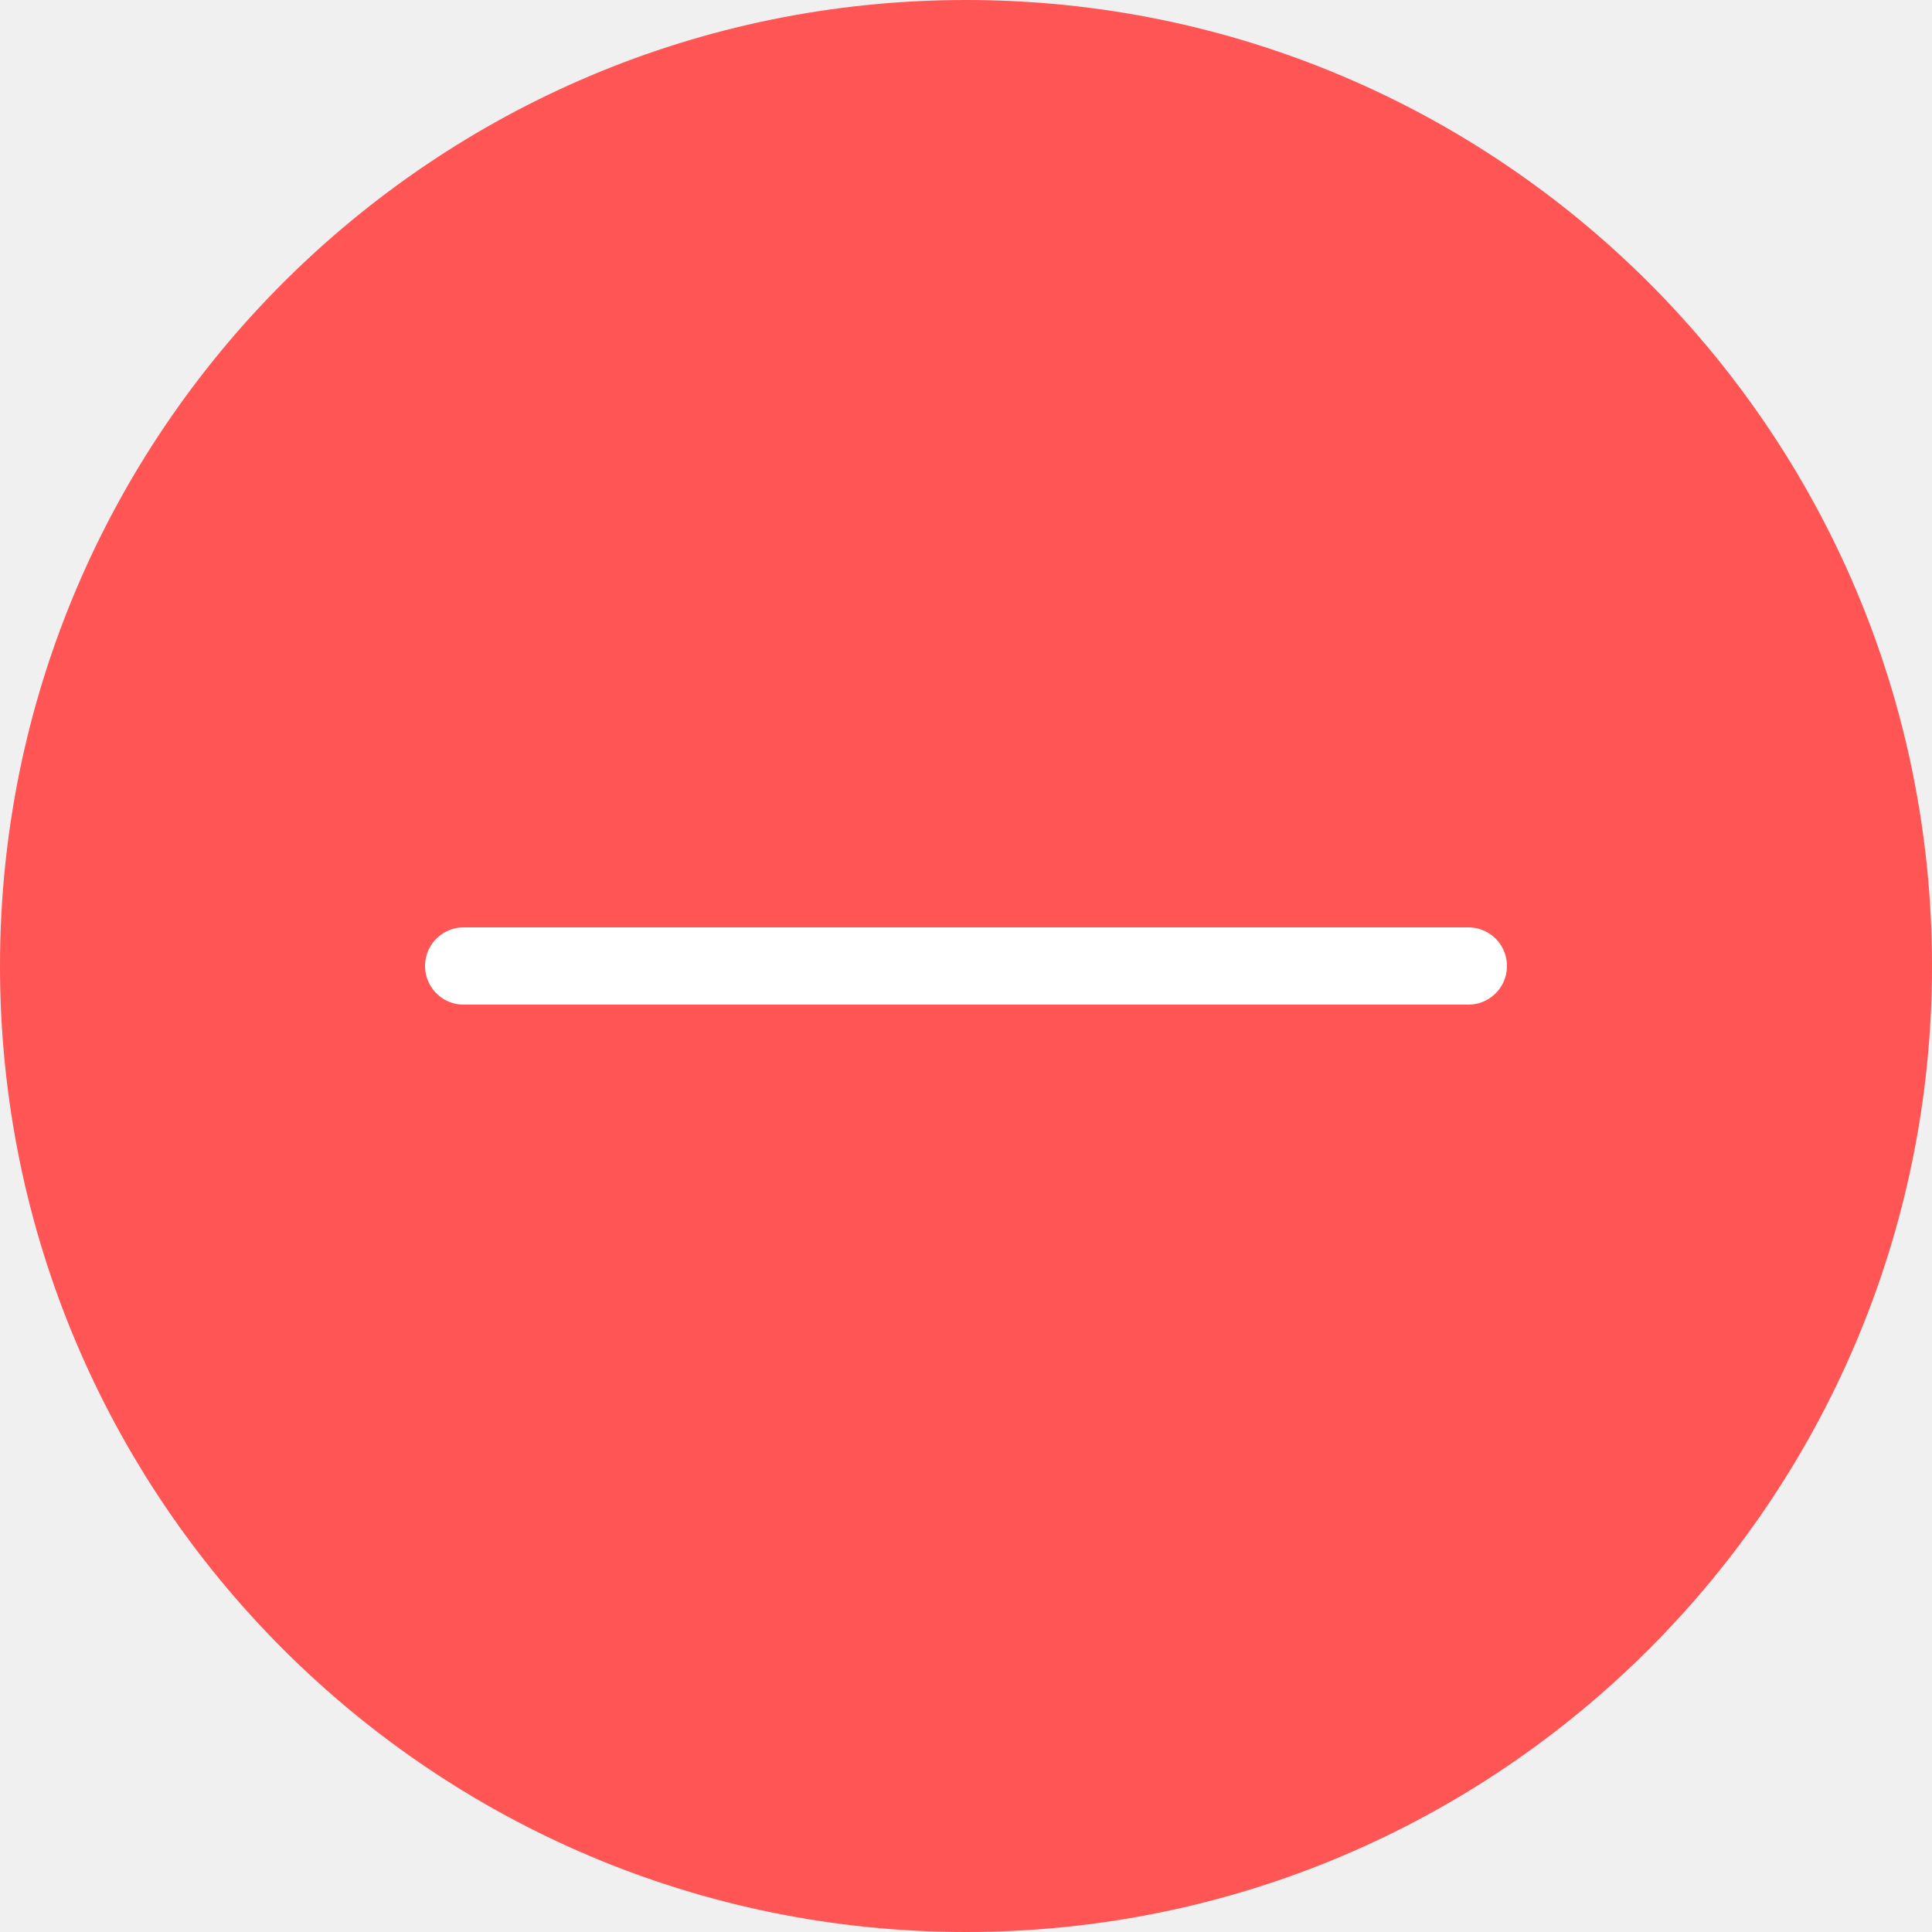
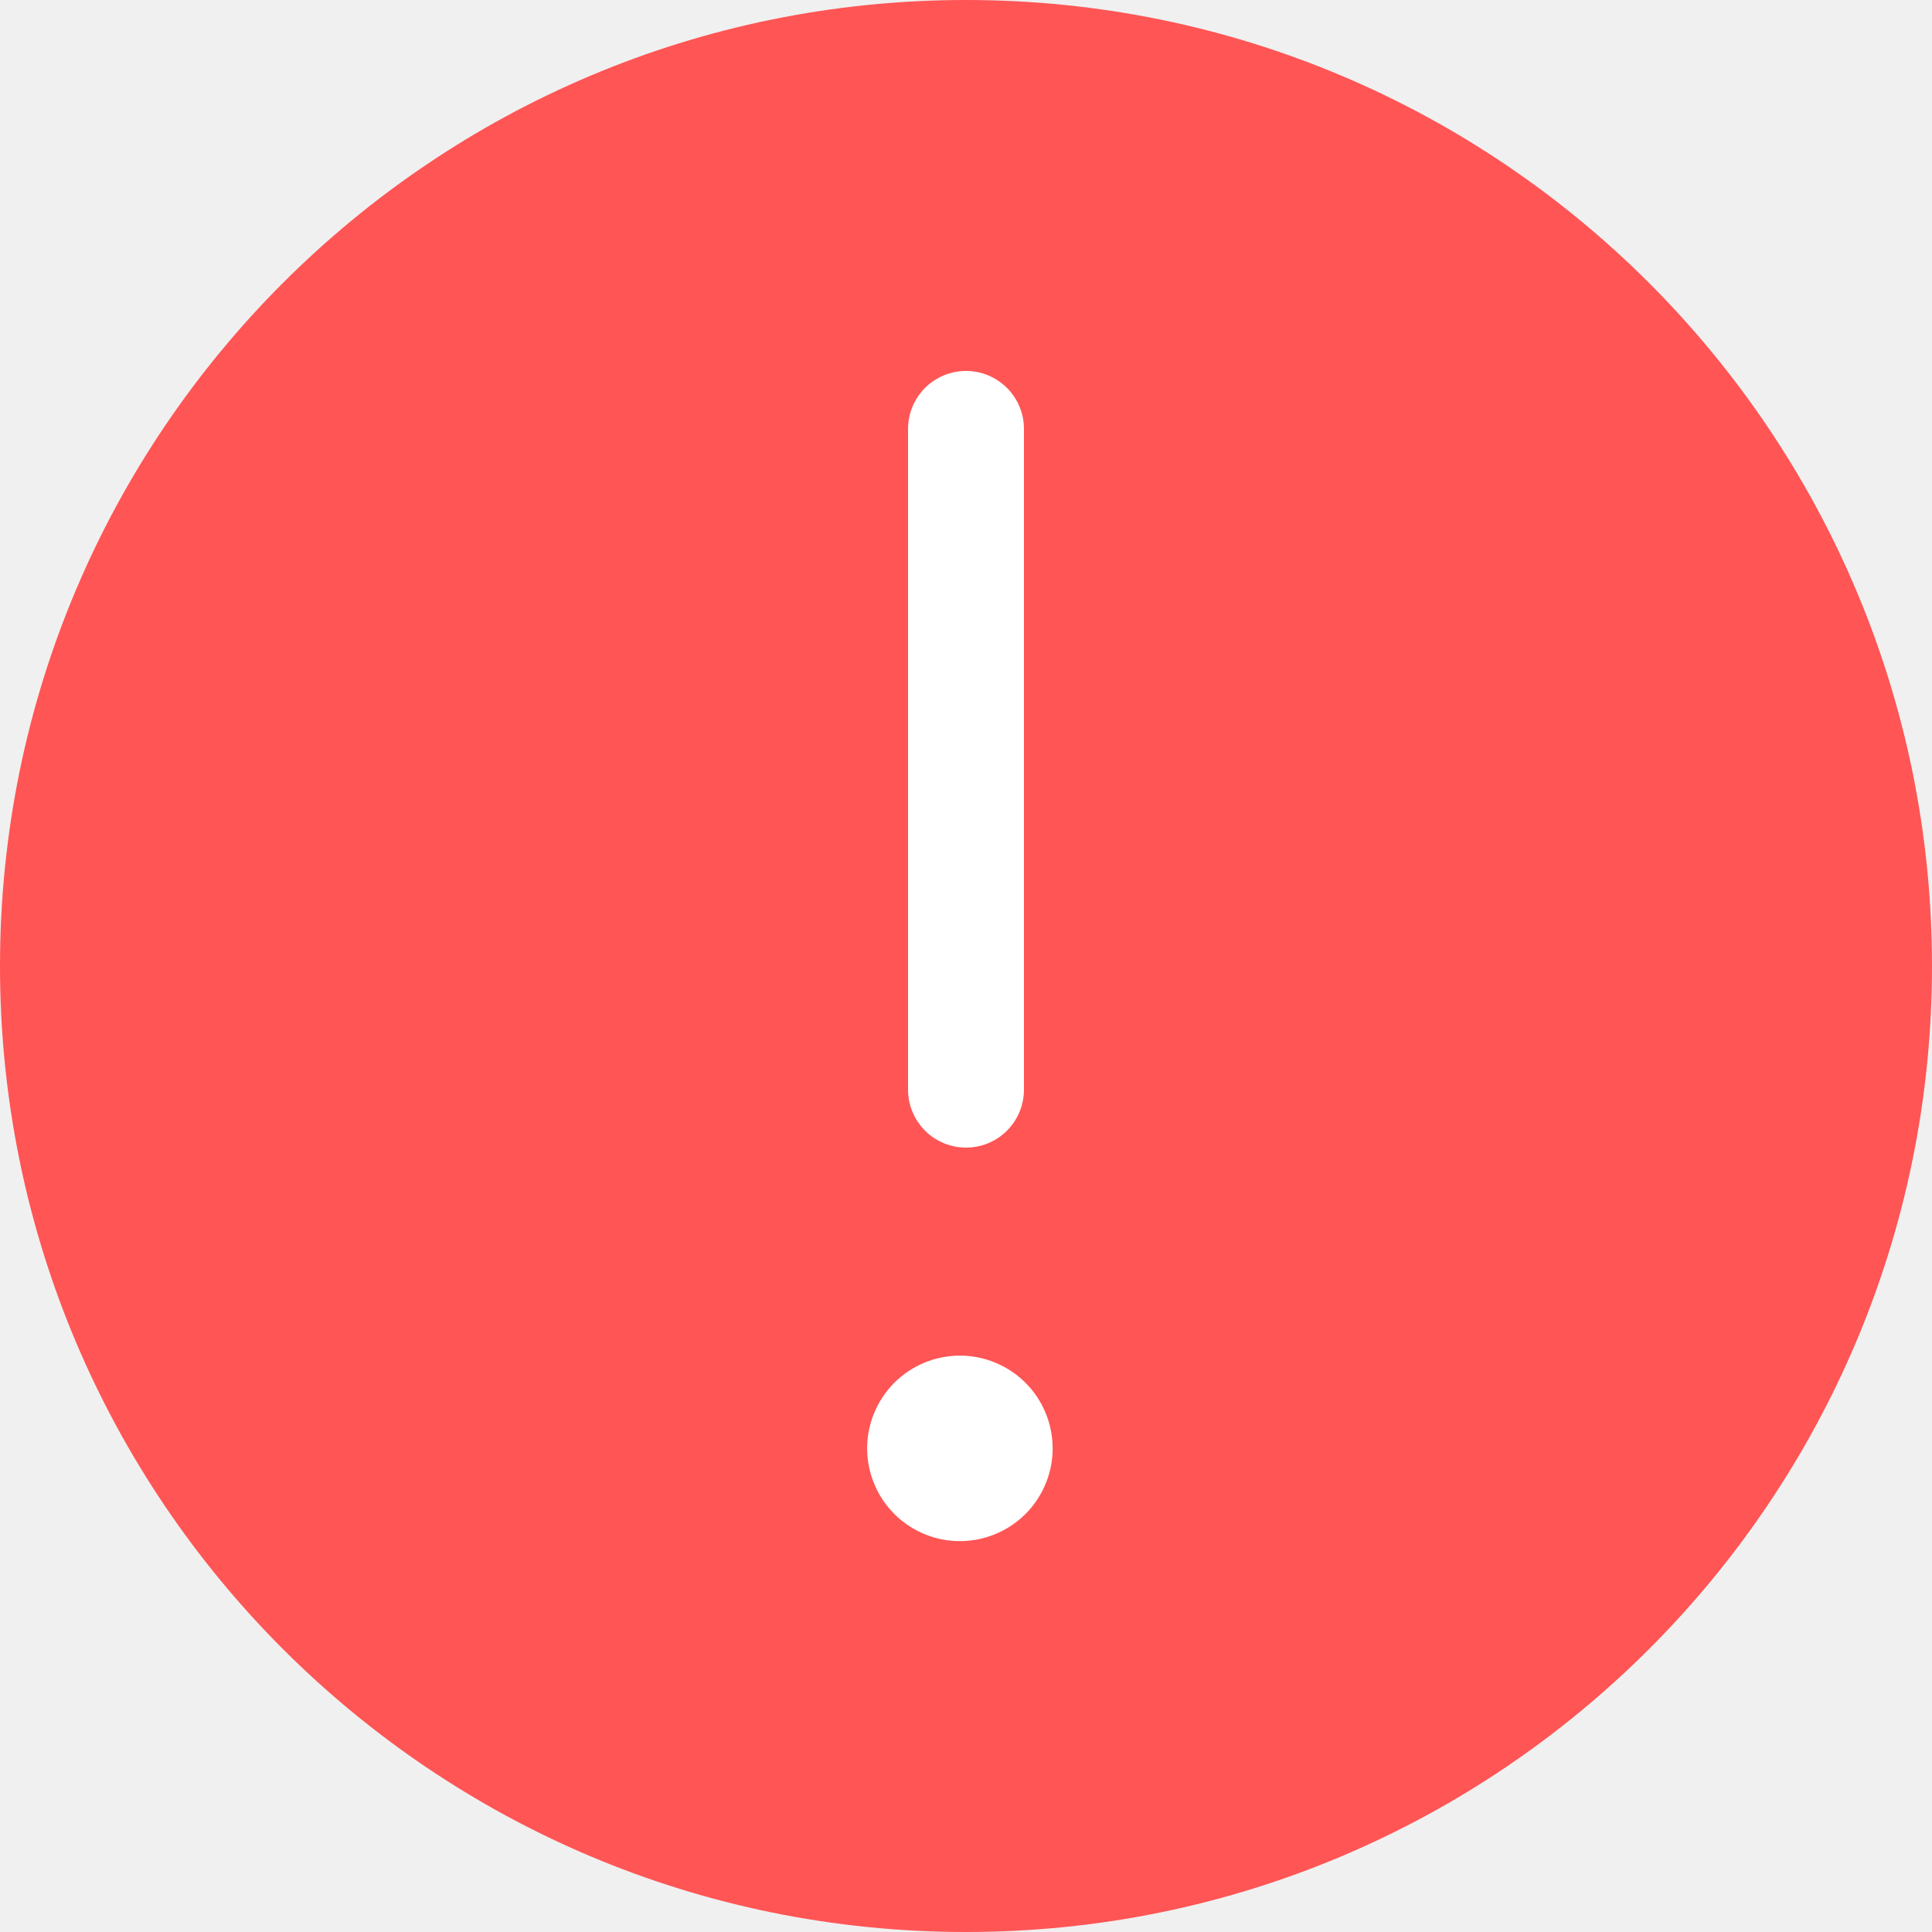
<svg xmlns="http://www.w3.org/2000/svg" version="1.1" id="Capa_1" x="0px" y="0px" viewBox="0 0 50 50" style="enable-background:new 0 0 50 50;" xml:space="preserve">
-   <defs id="defs39" />
-   <circle style="fill:#ff5555" cx="25" cy="25" r="25" id="circle2" />
-   <line style="fill:none;stroke:#FFFFFF;stroke-width:2;stroke-linecap:round;stroke-linejoin:round;stroke-miterlimit:10;" x1="38" y1="25" x2="12" y2="25" id="line4" />
-   <g id="g6" />
-   <g id="g8" />
-   <g id="g10" />
-   <g id="g12" />
-   <g id="g14" />
-   <g id="g16" />
-   <g id="g18" />
-   <g id="g20" />
-   <g id="g22" />
-   <g id="g24" />
-   <g id="g26" />
-   <g id="g28" />
-   <g id="g30" />
-   <g id="g32" />
-   <g id="g34" />
+   <style type="text/css">
+ 	.st0{fill:#FF5555;}
+ 	.st1{fill:#FFFFFF;}
+ 	.st2{fill:none;stroke:#FFFFFF;stroke-width:3;stroke-linecap:round;stroke-linejoin:round;stroke-miterlimit:10;}
+ </style>
+   <circle id="circle2" class="st0" cx="25" cy="25" r="25" />
+   <g id="g6">
+ </g>
+   <g id="g8">
+ </g>
+   <g id="g10">
+ </g>
+   <g id="g12">
+ </g>
+   <g id="g14">
+ </g>
+   <g id="g16">
+ </g>
+   <g id="g18">
+ </g>
+   <g id="g20">
+ </g>
+   <g id="g22">
+ </g>
+   <g id="g24">
+ </g>
+   <g id="g26">
+ </g>
+   <g id="g28">
+ </g>
+   <g id="g30">
+ </g>
+   <g id="g32">
+ </g>
+   <g id="g34">
+ </g>
+   <g>
+     <ellipse transform="matrix(0.464 -0.8859 0.8859 0.464 -19.8862 42.0543)" class="st1" cx="24.8" cy="37.5" rx="2.4" ry="2.4" />
+   </g>
+   <line id="line4_00000012438609029222114190000006179057644205650324_" class="st2" x1="25" y1="28.2" x2="25" y2="11.1" />
</svg>
